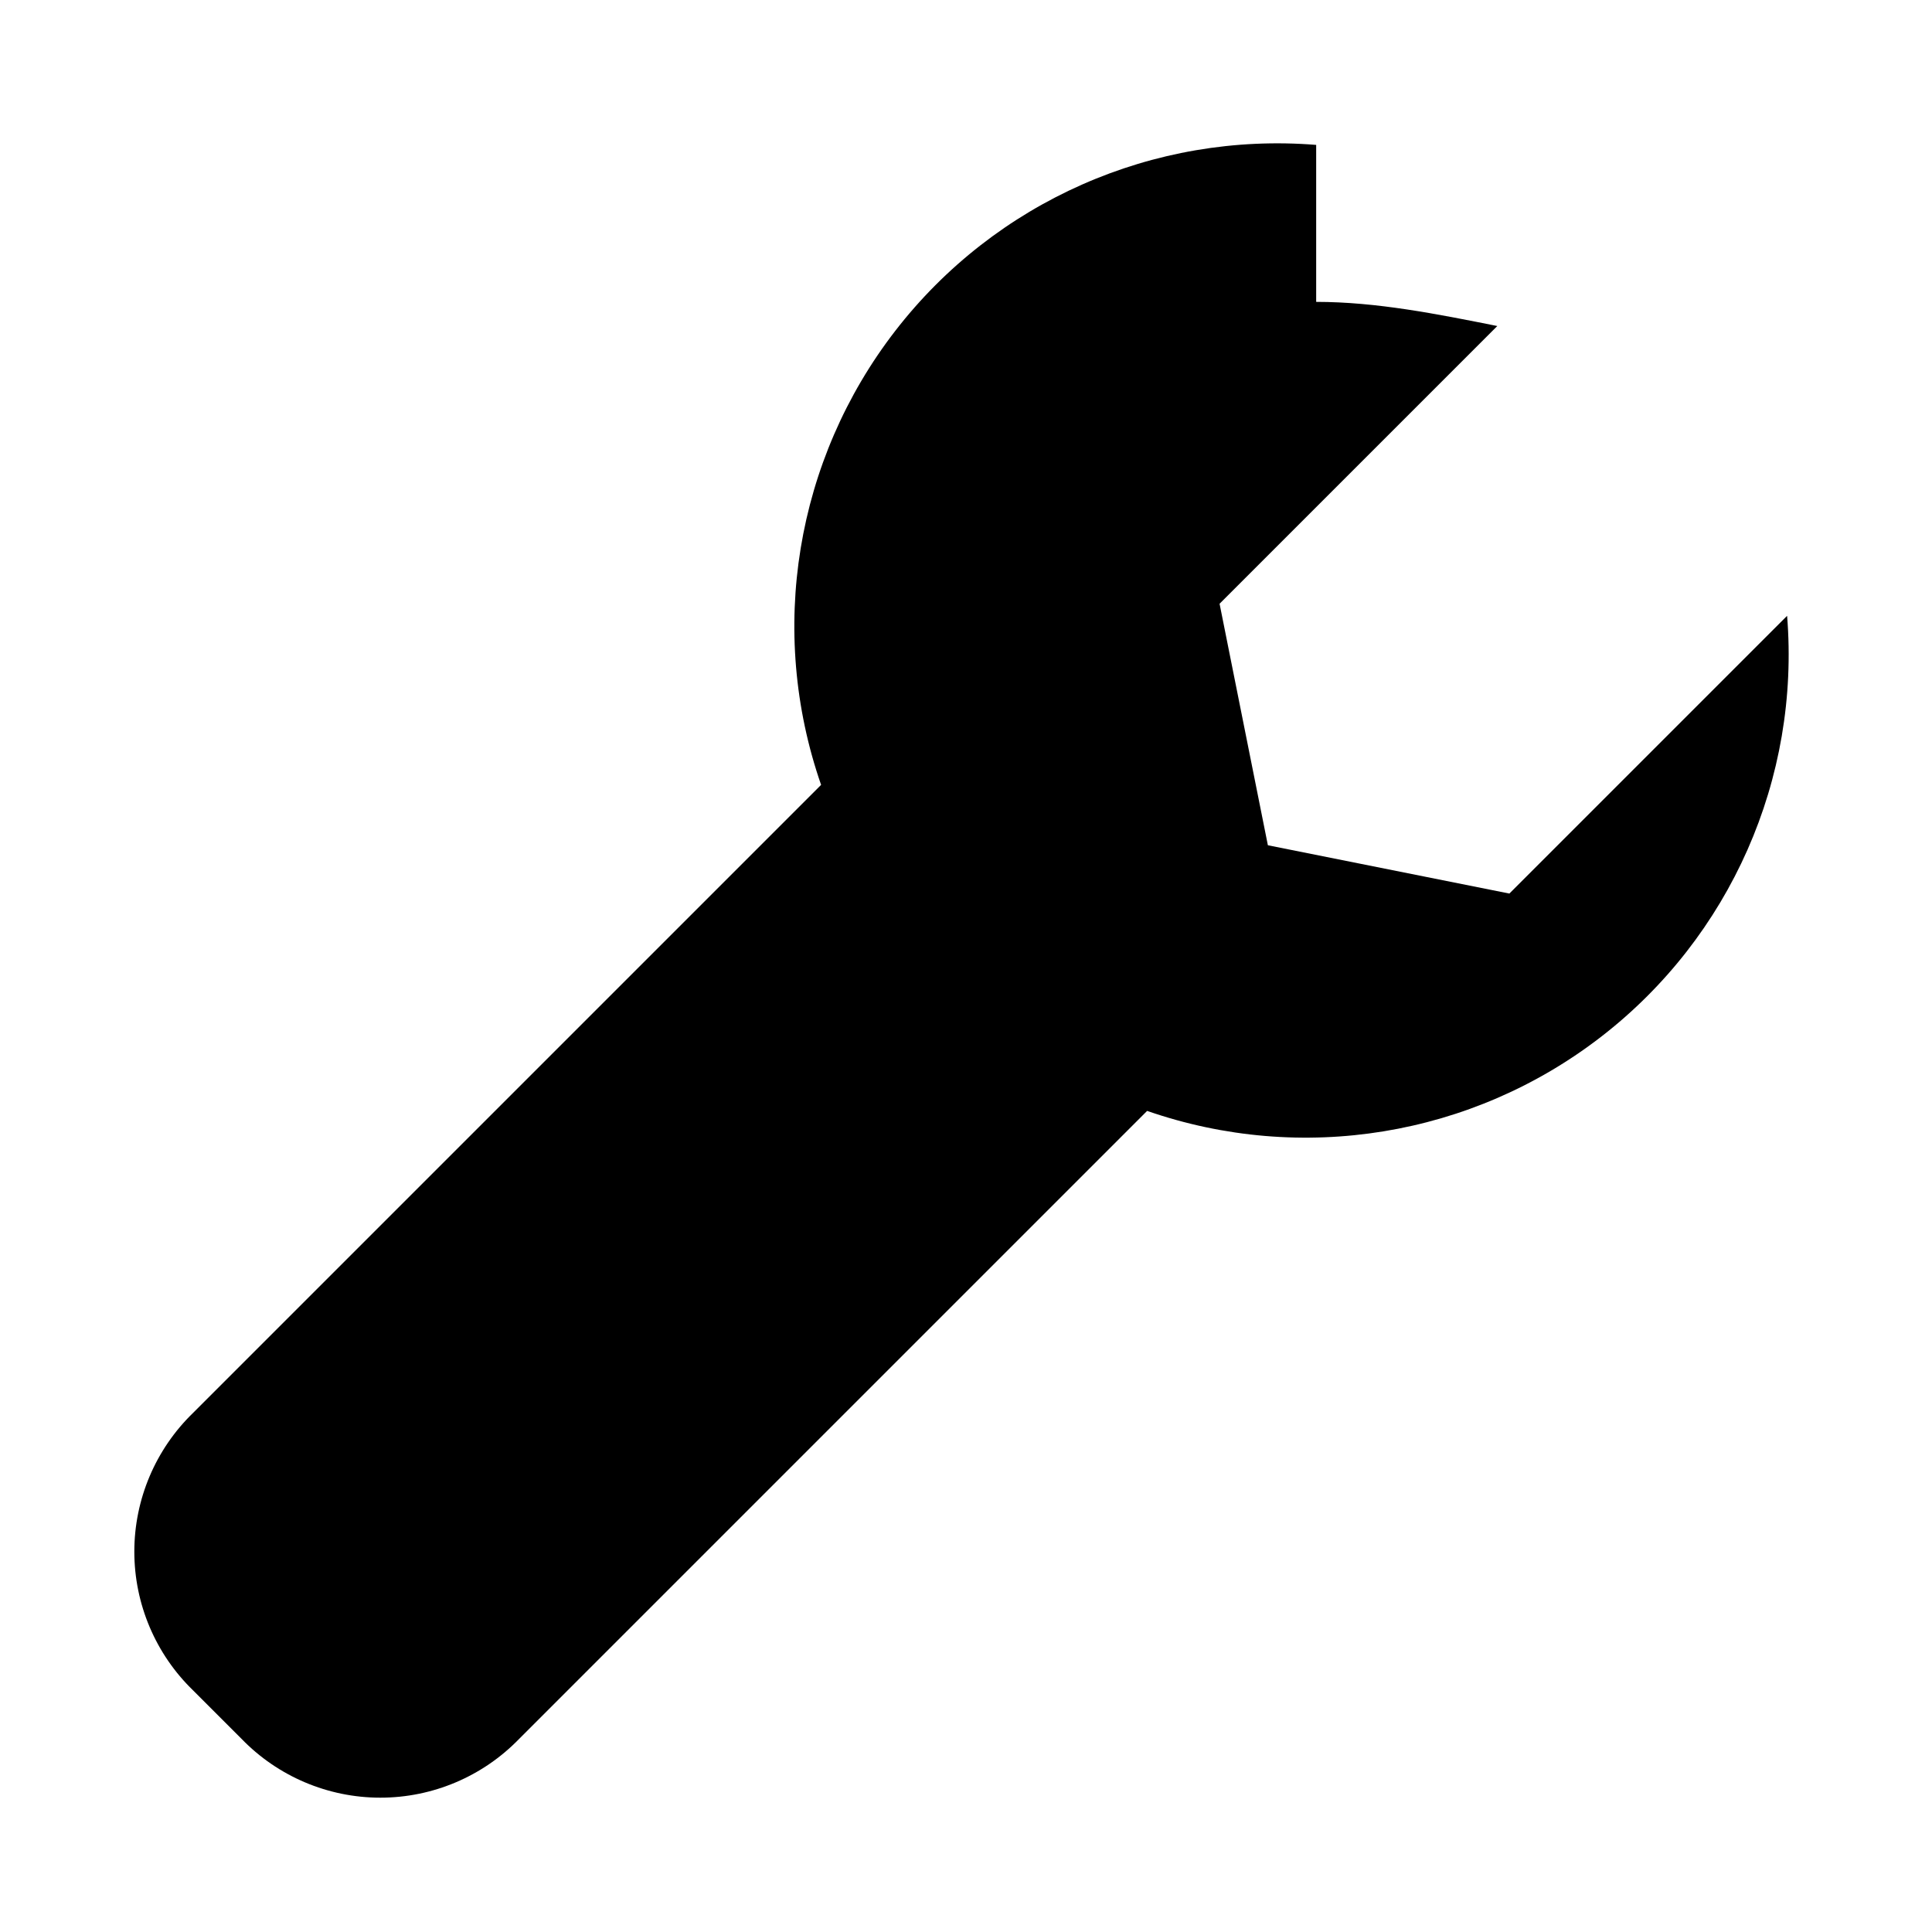
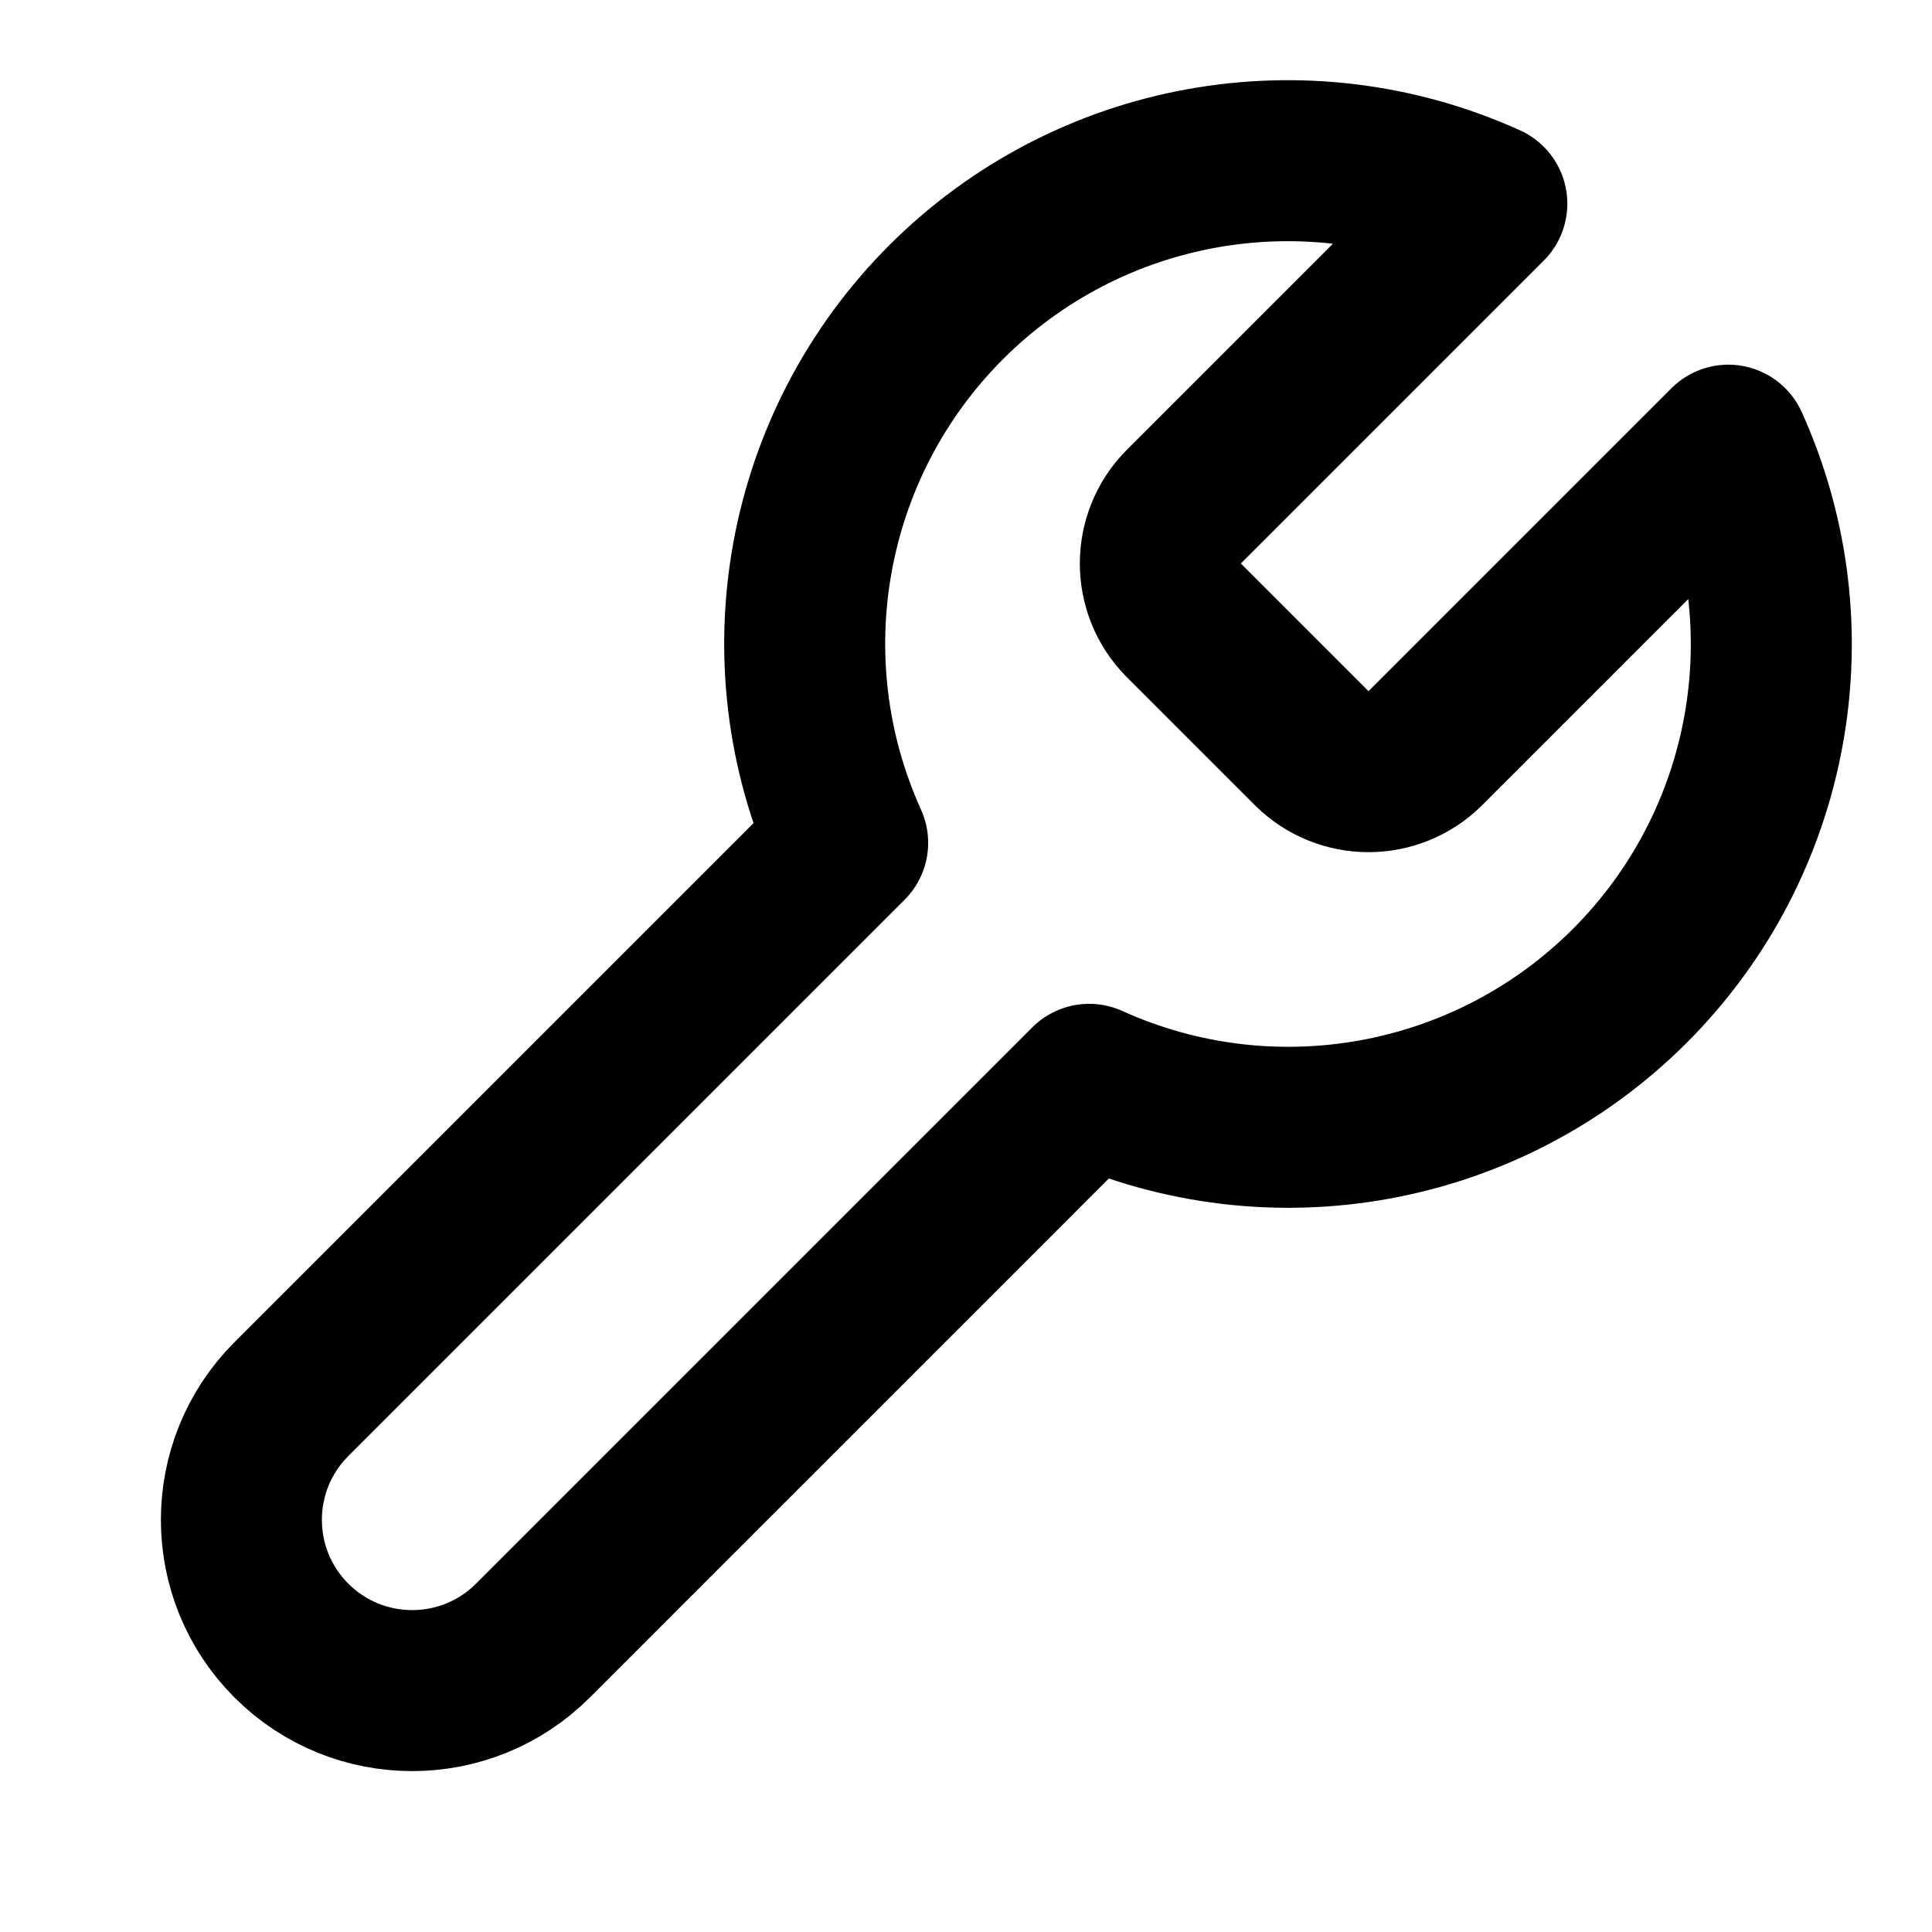
- <svg xmlns="http://www.w3.org/2000/svg" viewBox="0 0 16 16">
-   <path fill="#000" d="M10.9 1.2a4 4 0 0 0-4.1 5.3L1.6 11.7a1.6 1.6 0 0 0 0 2.3l.4.4a1.6 1.6 0 0 0 2.3 0l5.2-5.2a4 4 0 0 0 5.3-4.1l-2.3 2.3-2-.4-.4-2 2.3-2.3c-.5-.1-1-.2-1.5-.2z" />
+ <svg xmlns="http://www.w3.org/2000/svg" class="lucide lucide-wrench" width="24" height="24" viewBox="0 0 24 24" fill="none" stroke="currentColor" stroke-width="2" stroke-linecap="round" stroke-linejoin="round">
+   <path d="M14.7 6.3a1 1 0 0 0 0 1.4l1.6 1.6a1 1 0 0 0 1.4 0l3.77-3.77a6 6 0 0 1-7.94 7.94l-6.91 6.91a2.12 2.12 0 0 1-3-3l6.91-6.91a6 6 0 0 1 7.94-7.94l-3.76 3.76z" />
</svg>
